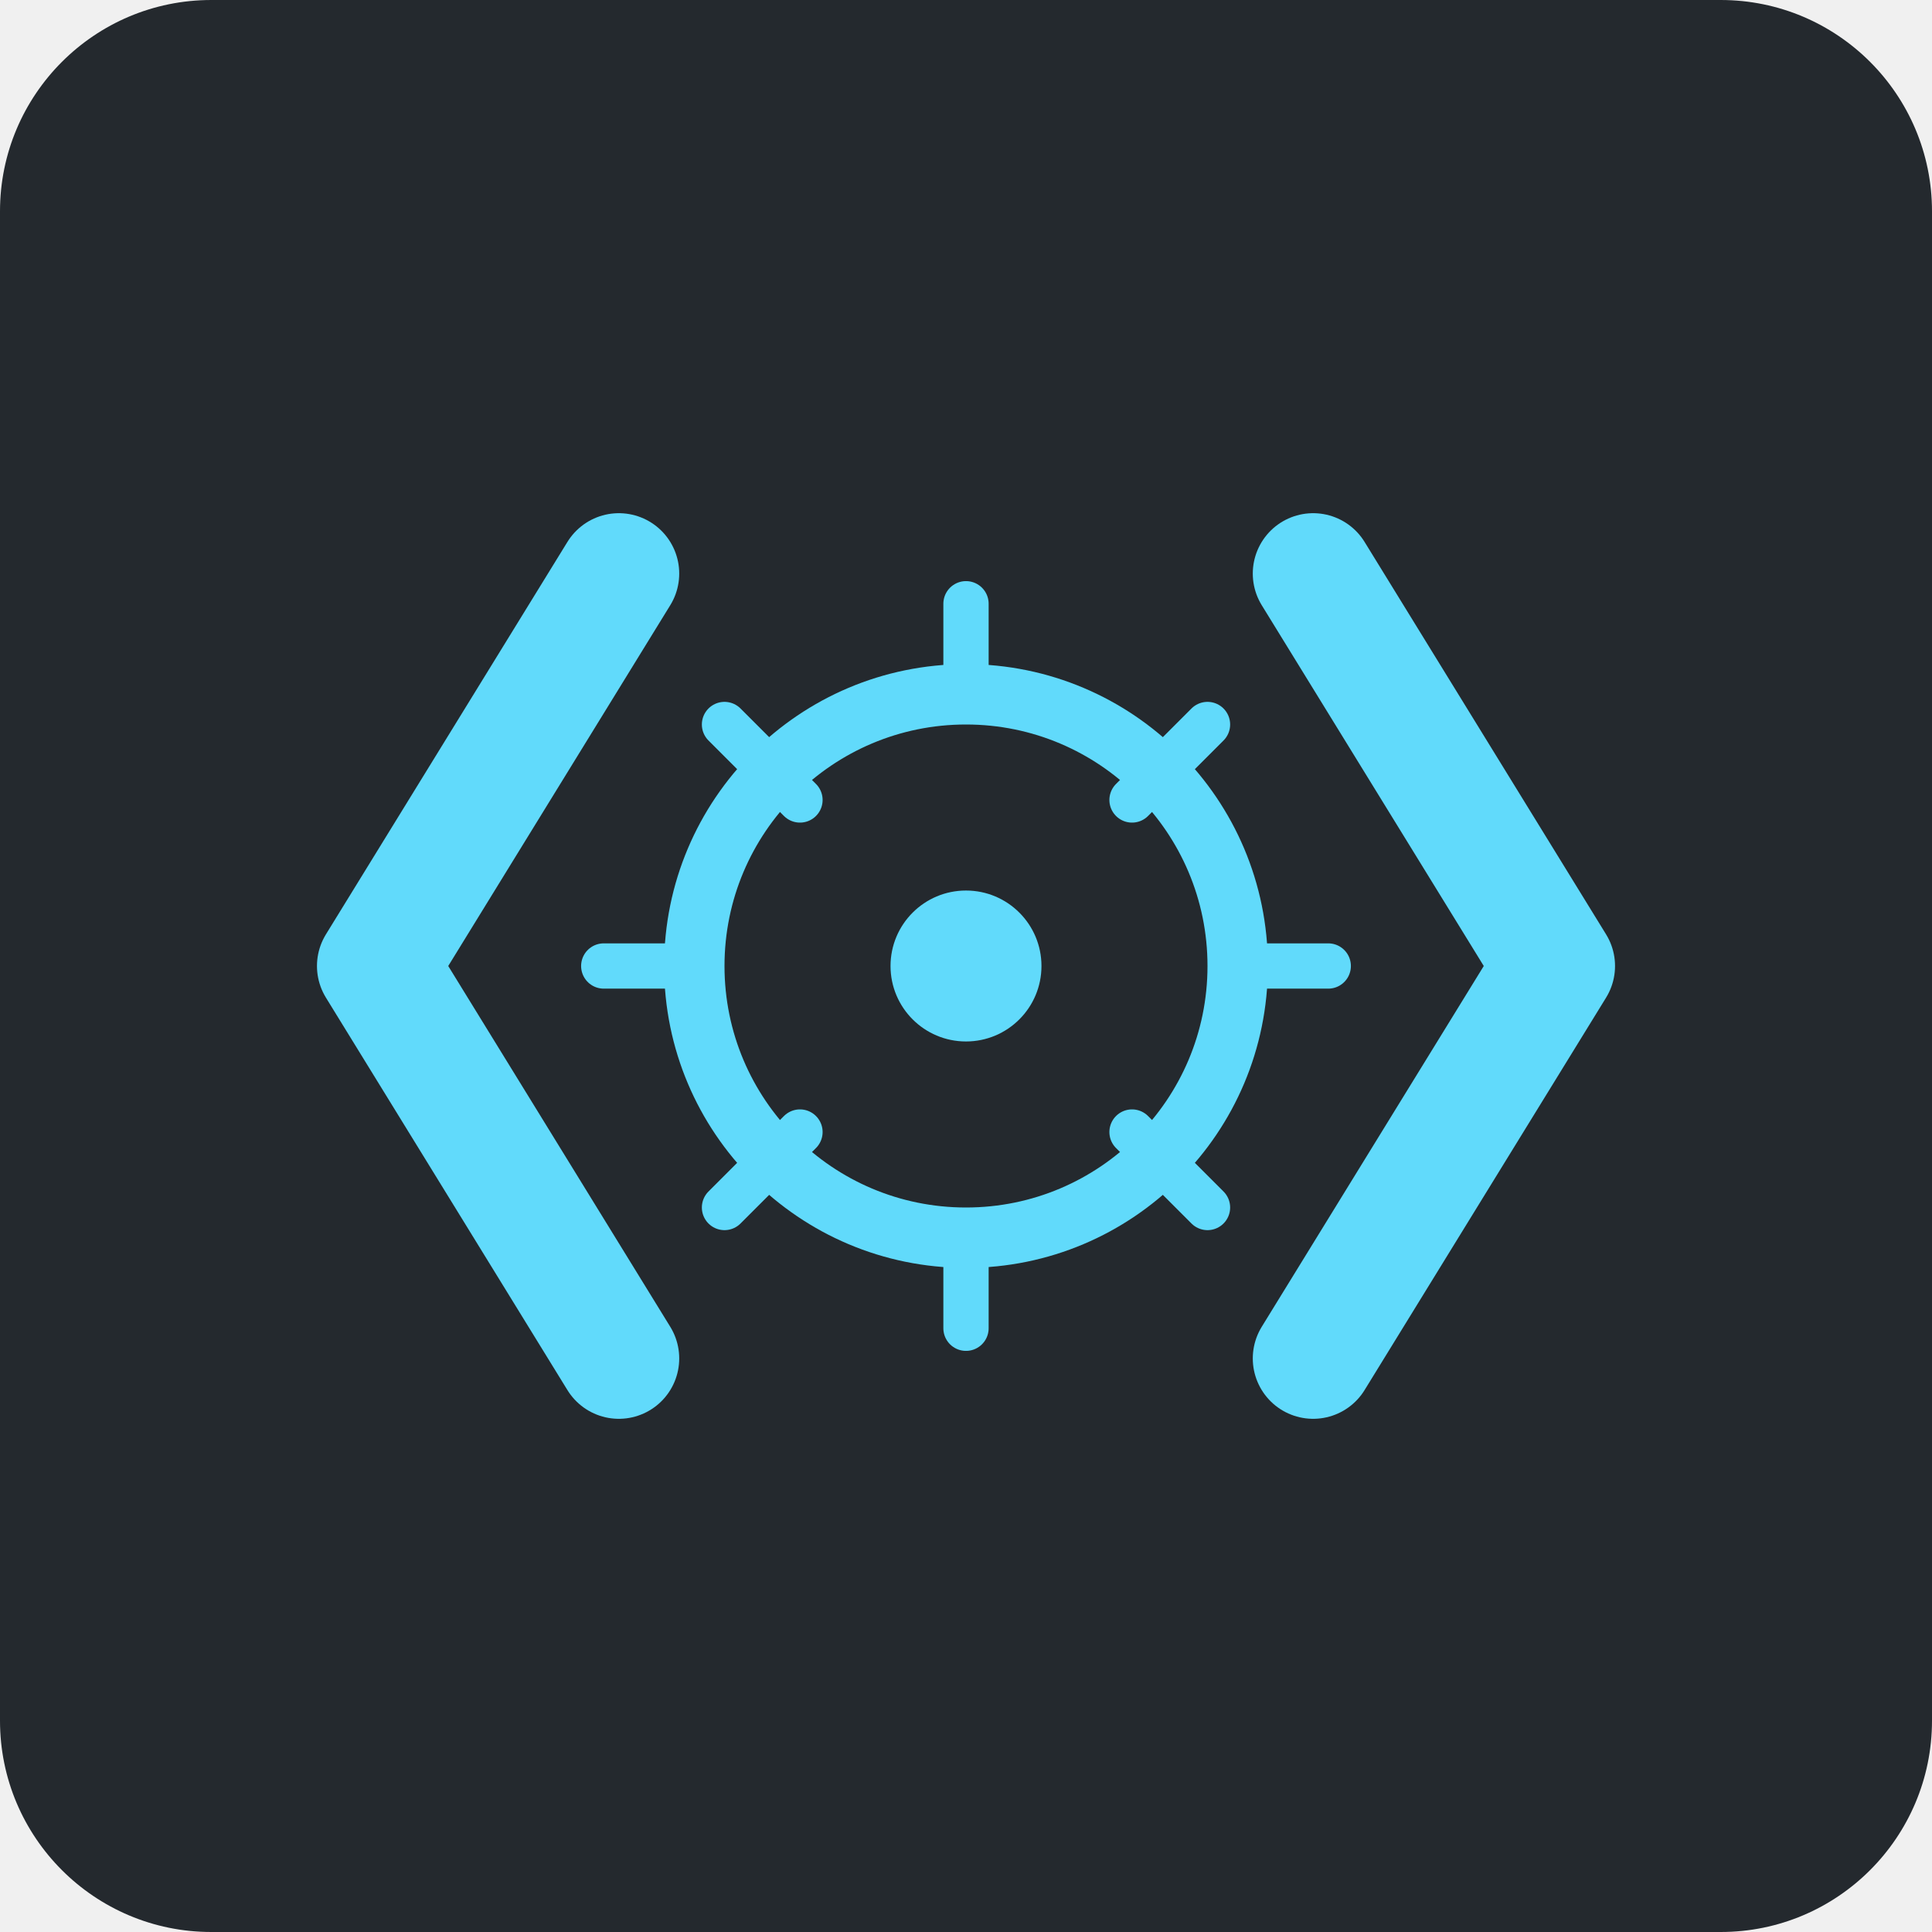
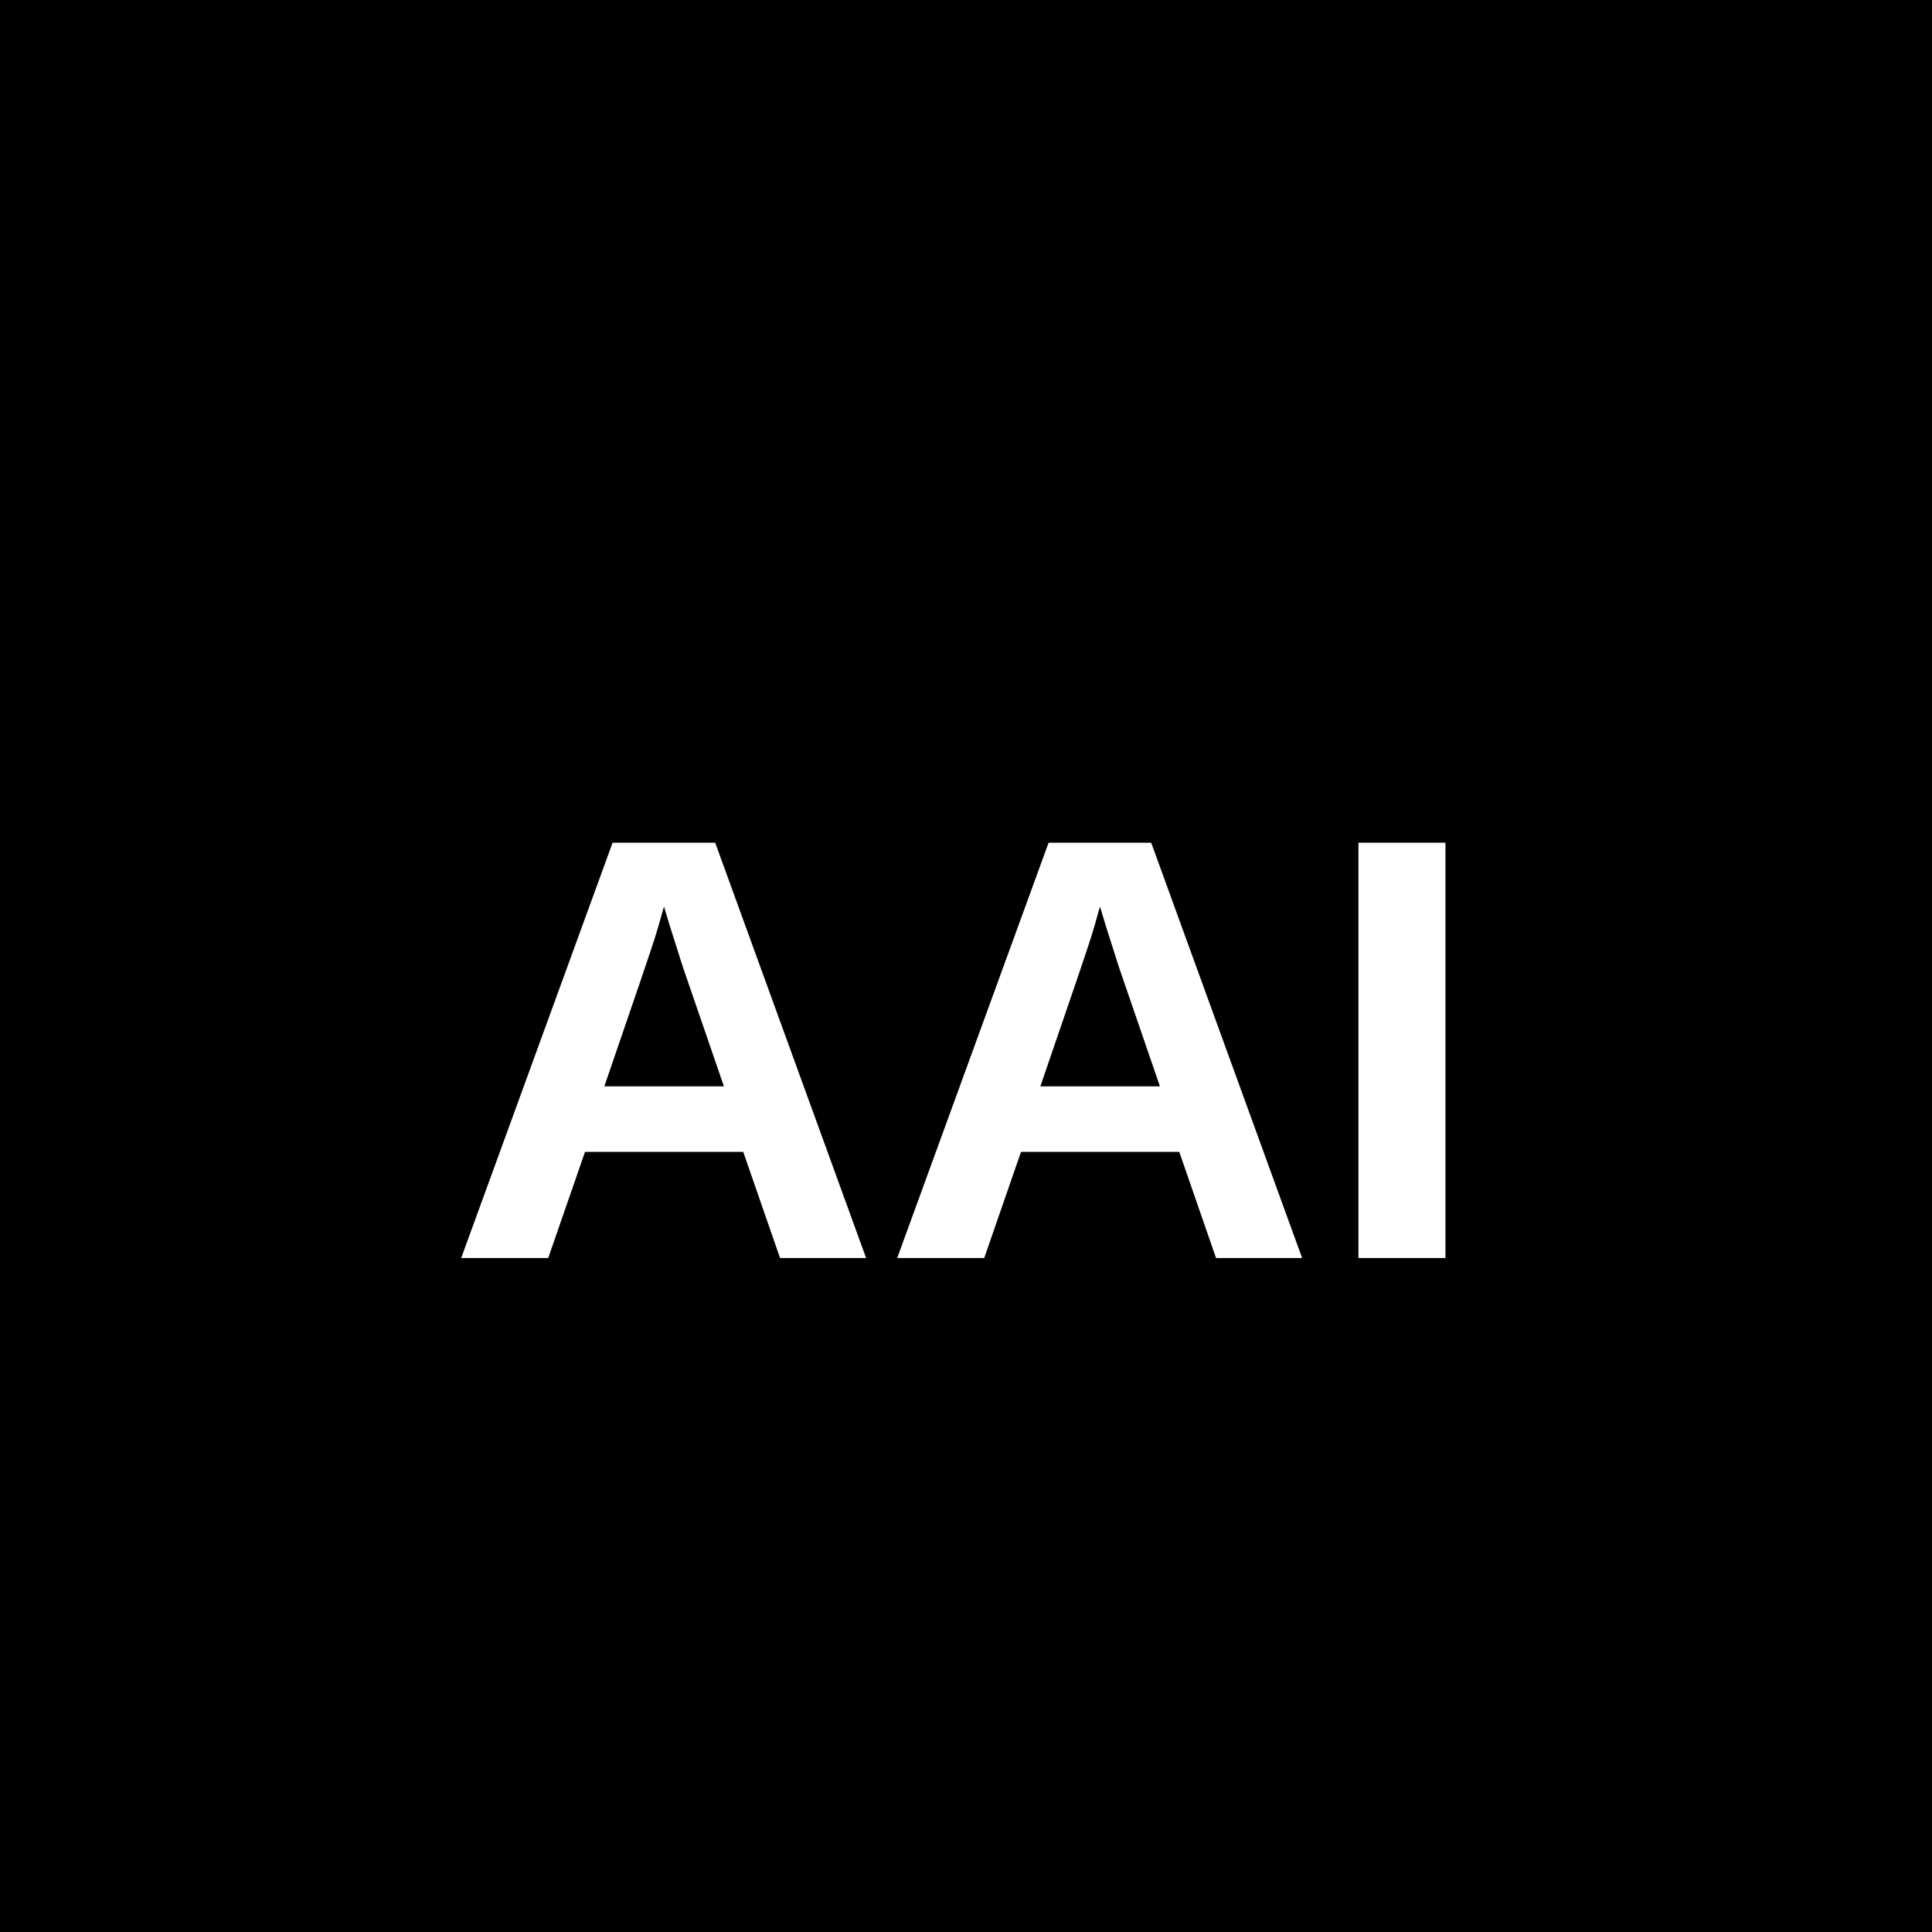
<svg xmlns="http://www.w3.org/2000/svg" width="128" height="128" viewBox="0 0 128 128">
-   <rect width="128" height="128" fill="#24292e" rx="14" ry="14" />
-   <g fill="#61dafb">
-     <path d="M41,38 L25,64 L41,90" stroke="#61dafb" stroke-width="8" fill="none" stroke-linecap="round" stroke-linejoin="round" />
-     <path d="M87,38 L103,64 L87,90" stroke="#61dafb" stroke-width="8" fill="none" stroke-linecap="round" stroke-linejoin="round" />
-     <circle cx="64" cy="64" r="18" fill="none" stroke="#61dafb" stroke-width="4" />
-     <circle cx="64" cy="64" r="5" fill="#61dafb" />
-     <line x1="64" y1="46" x2="64" y2="40" stroke="#61dafb" stroke-width="3" stroke-linecap="round" />
-     <line x1="64" y1="82" x2="64" y2="88" stroke="#61dafb" stroke-width="3" stroke-linecap="round" />
-     <line x1="46" y1="64" x2="40" y2="64" stroke="#61dafb" stroke-width="3" stroke-linecap="round" />
-     <line x1="82" y1="64" x2="88" y2="64" stroke="#61dafb" stroke-width="3" stroke-linecap="round" />
-     <line x1="53" y1="53" x2="48" y2="48" stroke="#61dafb" stroke-width="3" stroke-linecap="round" />
-     <line x1="75" y1="53" x2="80" y2="48" stroke="#61dafb" stroke-width="3" stroke-linecap="round" />
-     <line x1="53" y1="75" x2="48" y2="80" stroke="#61dafb" stroke-width="3" stroke-linecap="round" />
-     <line x1="75" y1="75" x2="80" y2="80" stroke="#61dafb" stroke-width="3" stroke-linecap="round" />
-   </g>
+   <rect width="128" height="128" fill="#000000" />
+   <text x="64" y="72" font-family="Arial, sans-serif" font-size="40" font-weight="bold" fill="#FFFFFF" text-anchor="middle" dominant-baseline="middle">AAI</text>
</svg>
